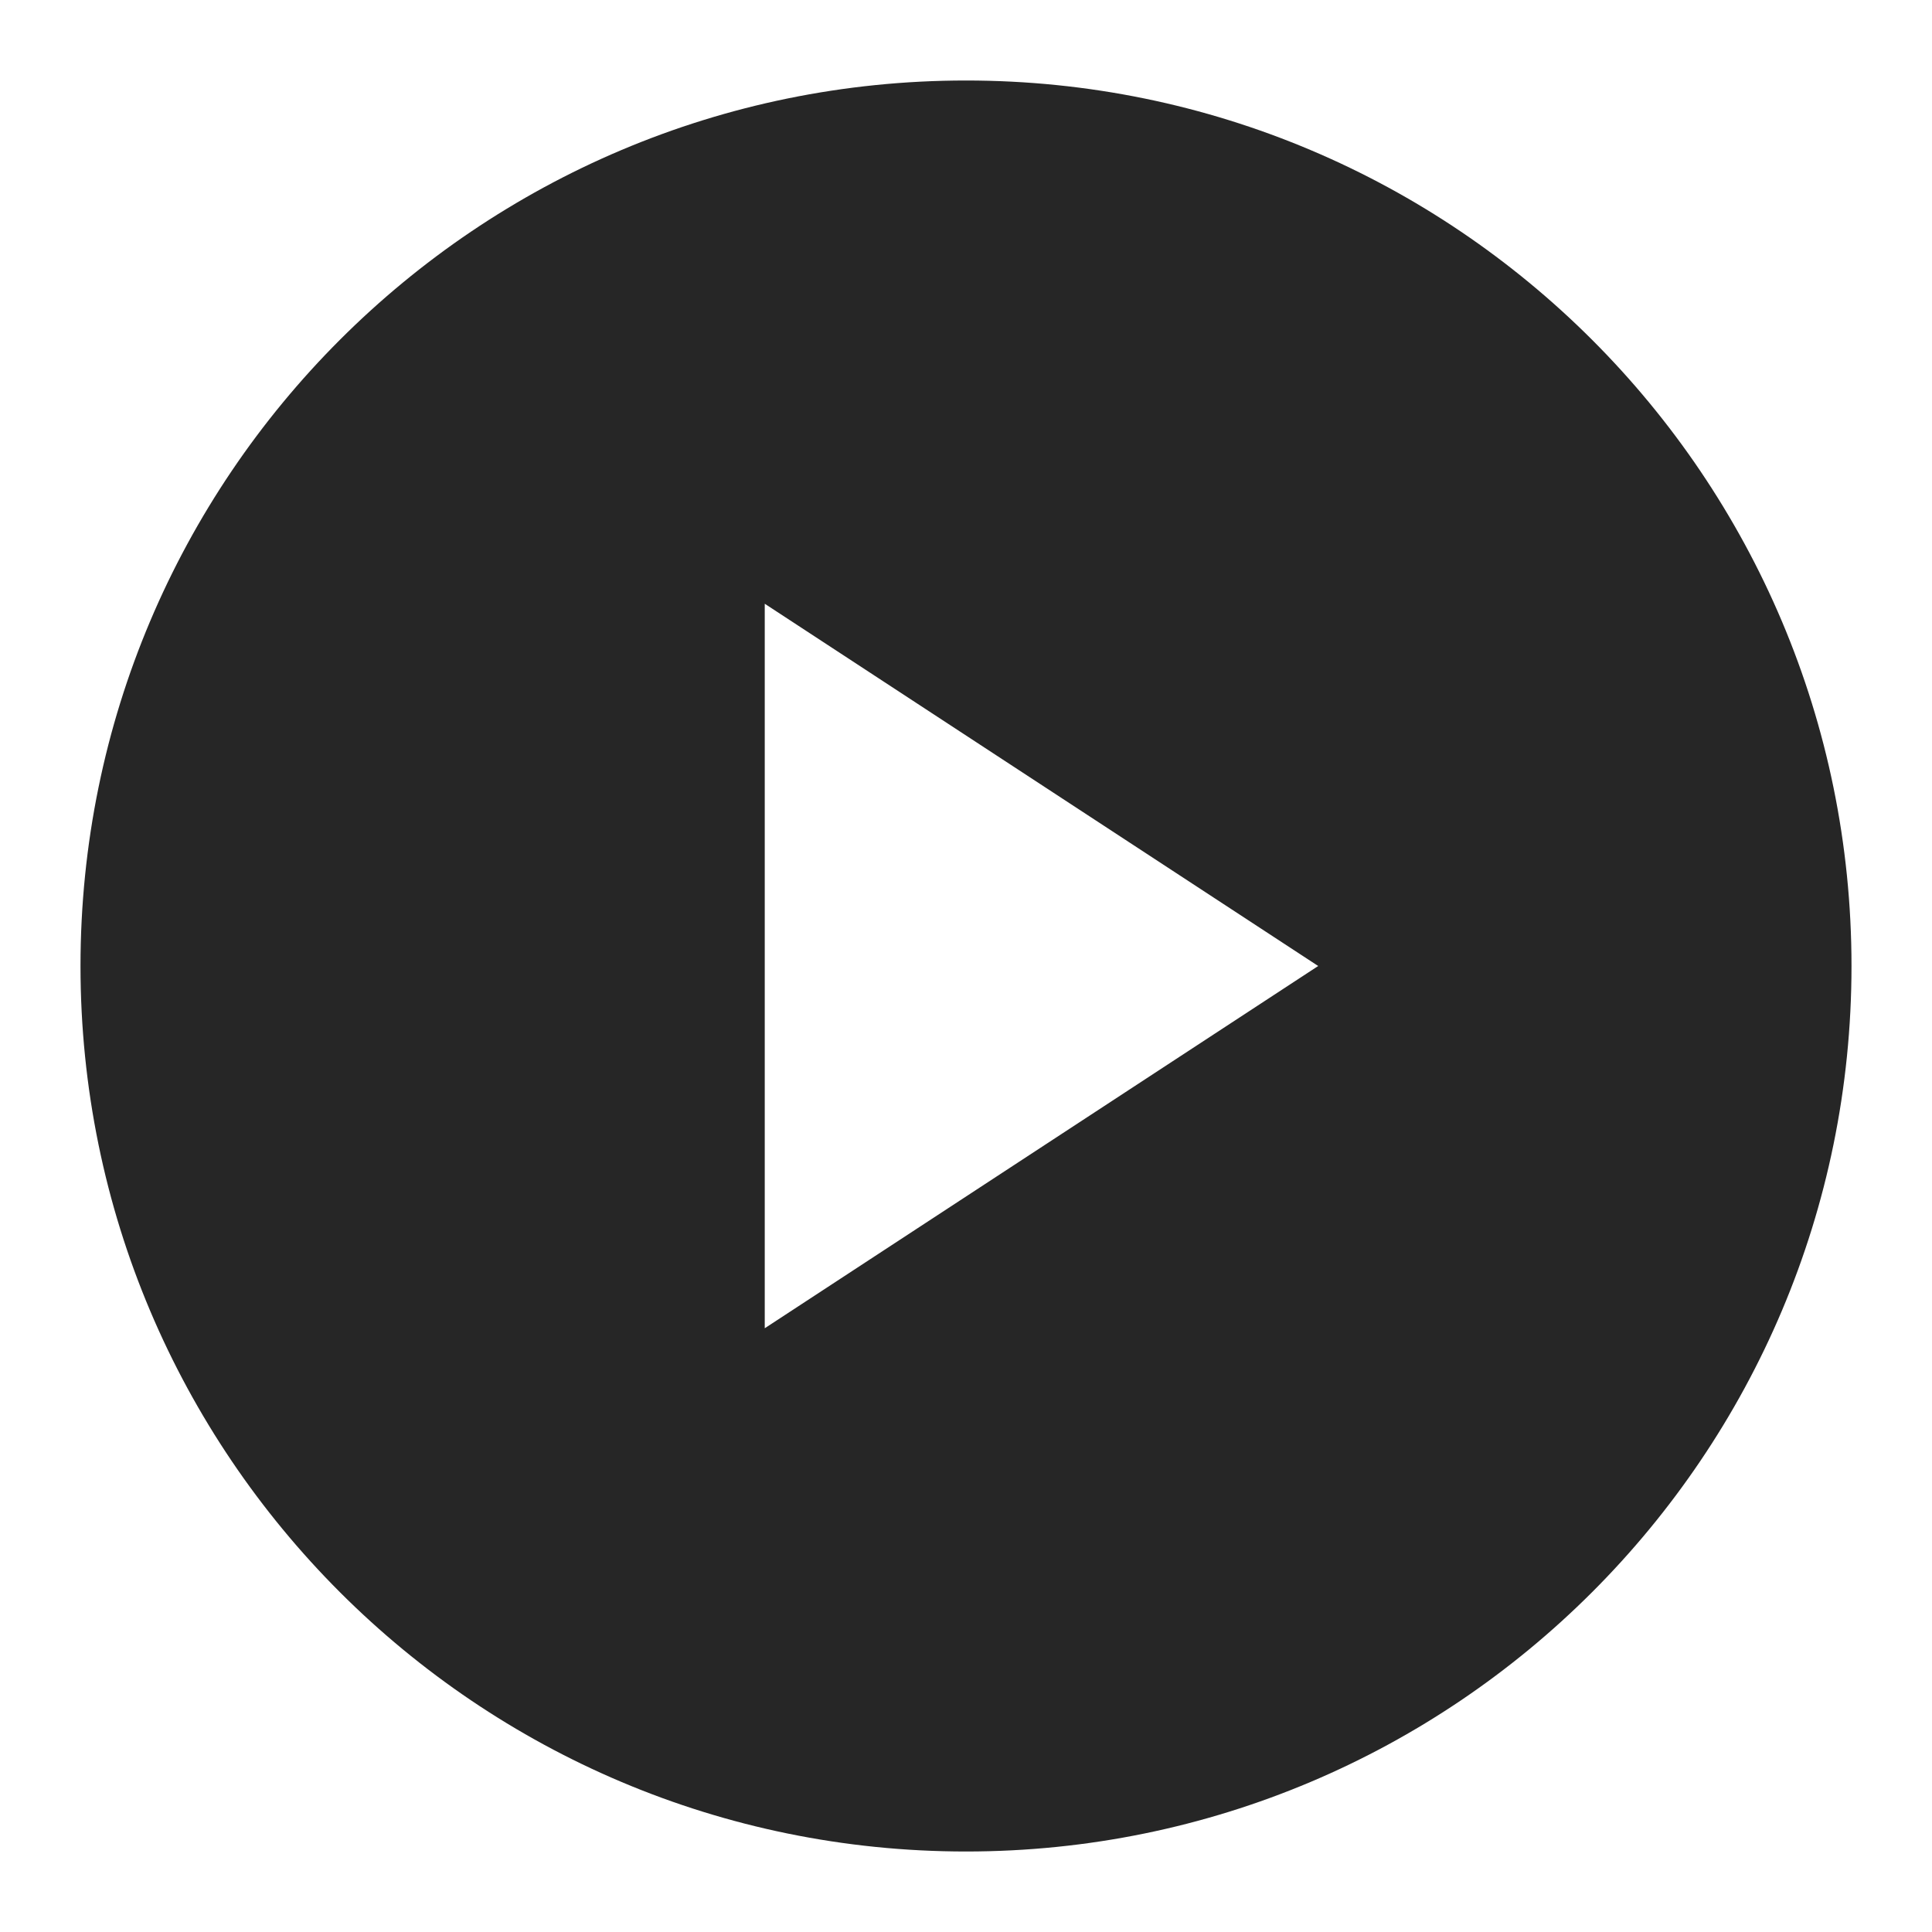
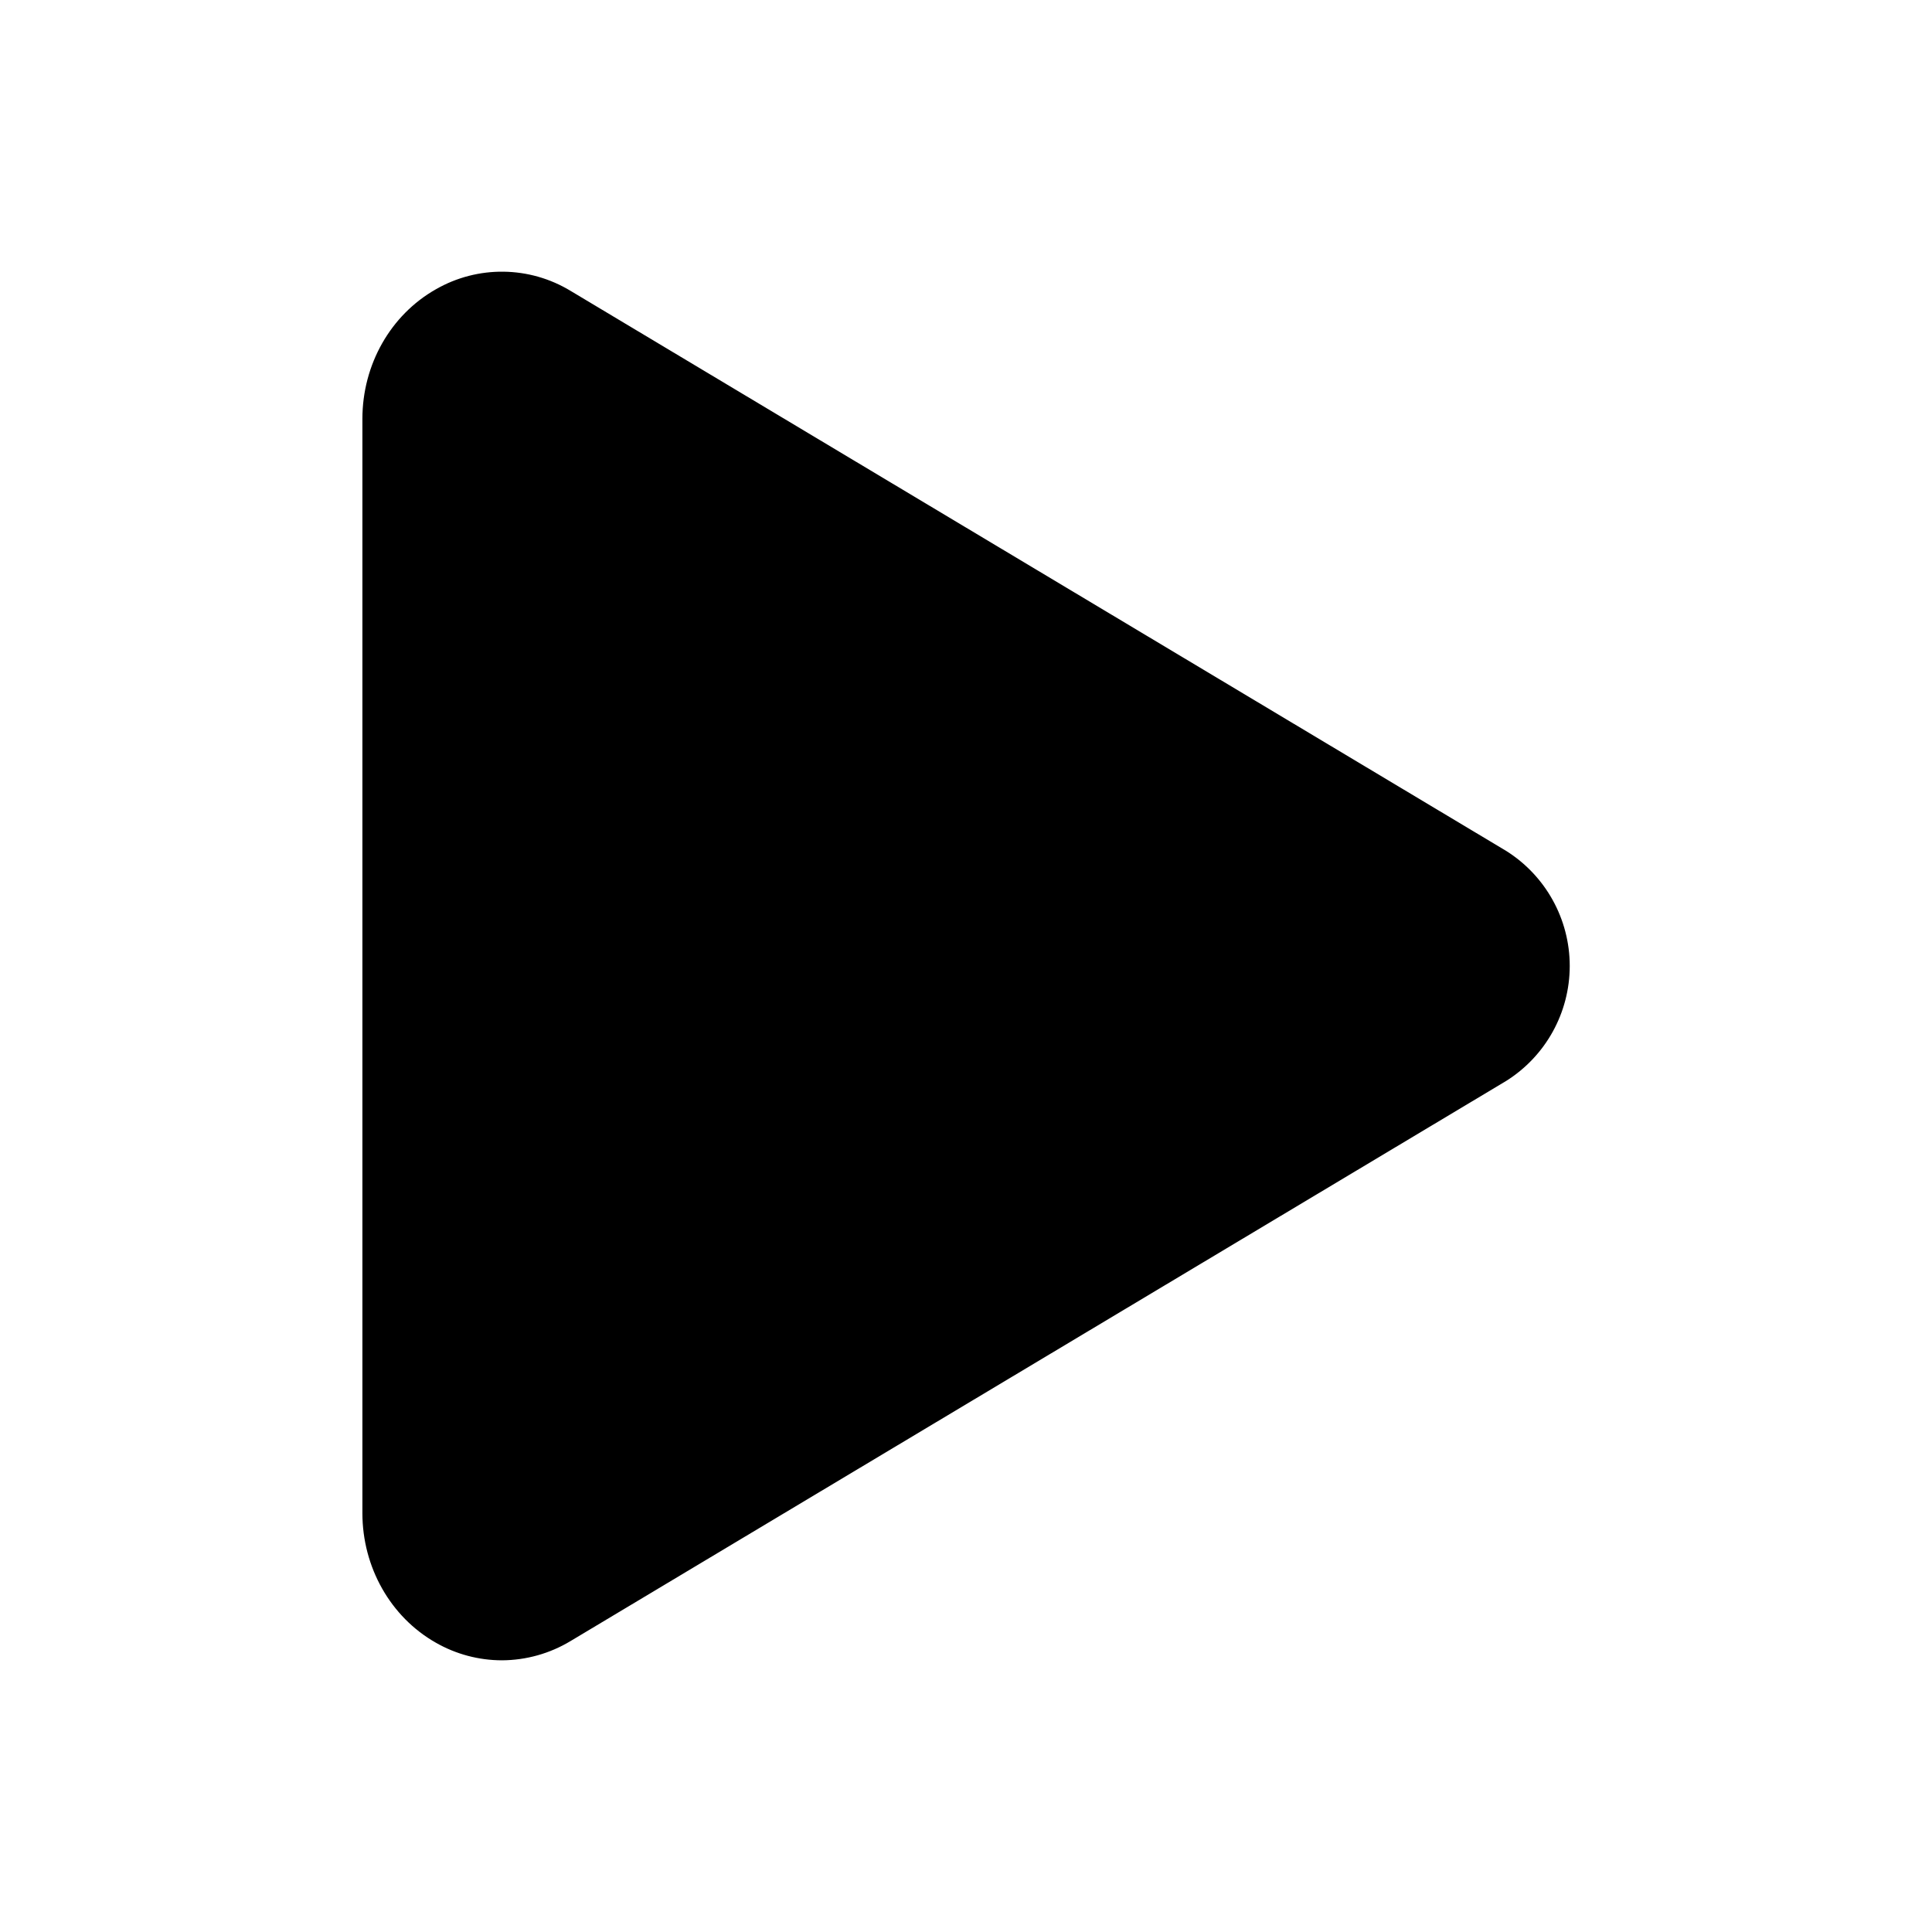
- <svg xmlns="http://www.w3.org/2000/svg" height="24" width="24">
-   <path d="m12 1c-6.075 0-11 4.925-11 11s4.925 11 11 11 11-4.925 11-11a11 11 0 0 0 -11-11zm-2.5 15.5v-9l6.875 4.5z" fill="#262626" fill-rule="evenodd" />
+ <svg xmlns="http://www.w3.org/2000/svg" width="512" height="512" viewBox="0 0 512 512">
+   <path d="M133,440a35.37,35.37,0,0,1-17.5-4.67c-12-6.8-19.46-20-19.46-34.33V111c0-14.37,7.46-27.53,19.46-34.33a35.13,35.13,0,0,1,35.77.45L399.12,225.48a36,36,0,0,1,0,61L151.23,434.88A35.5,35.5,0,0,1,133,440Z" />
</svg>
